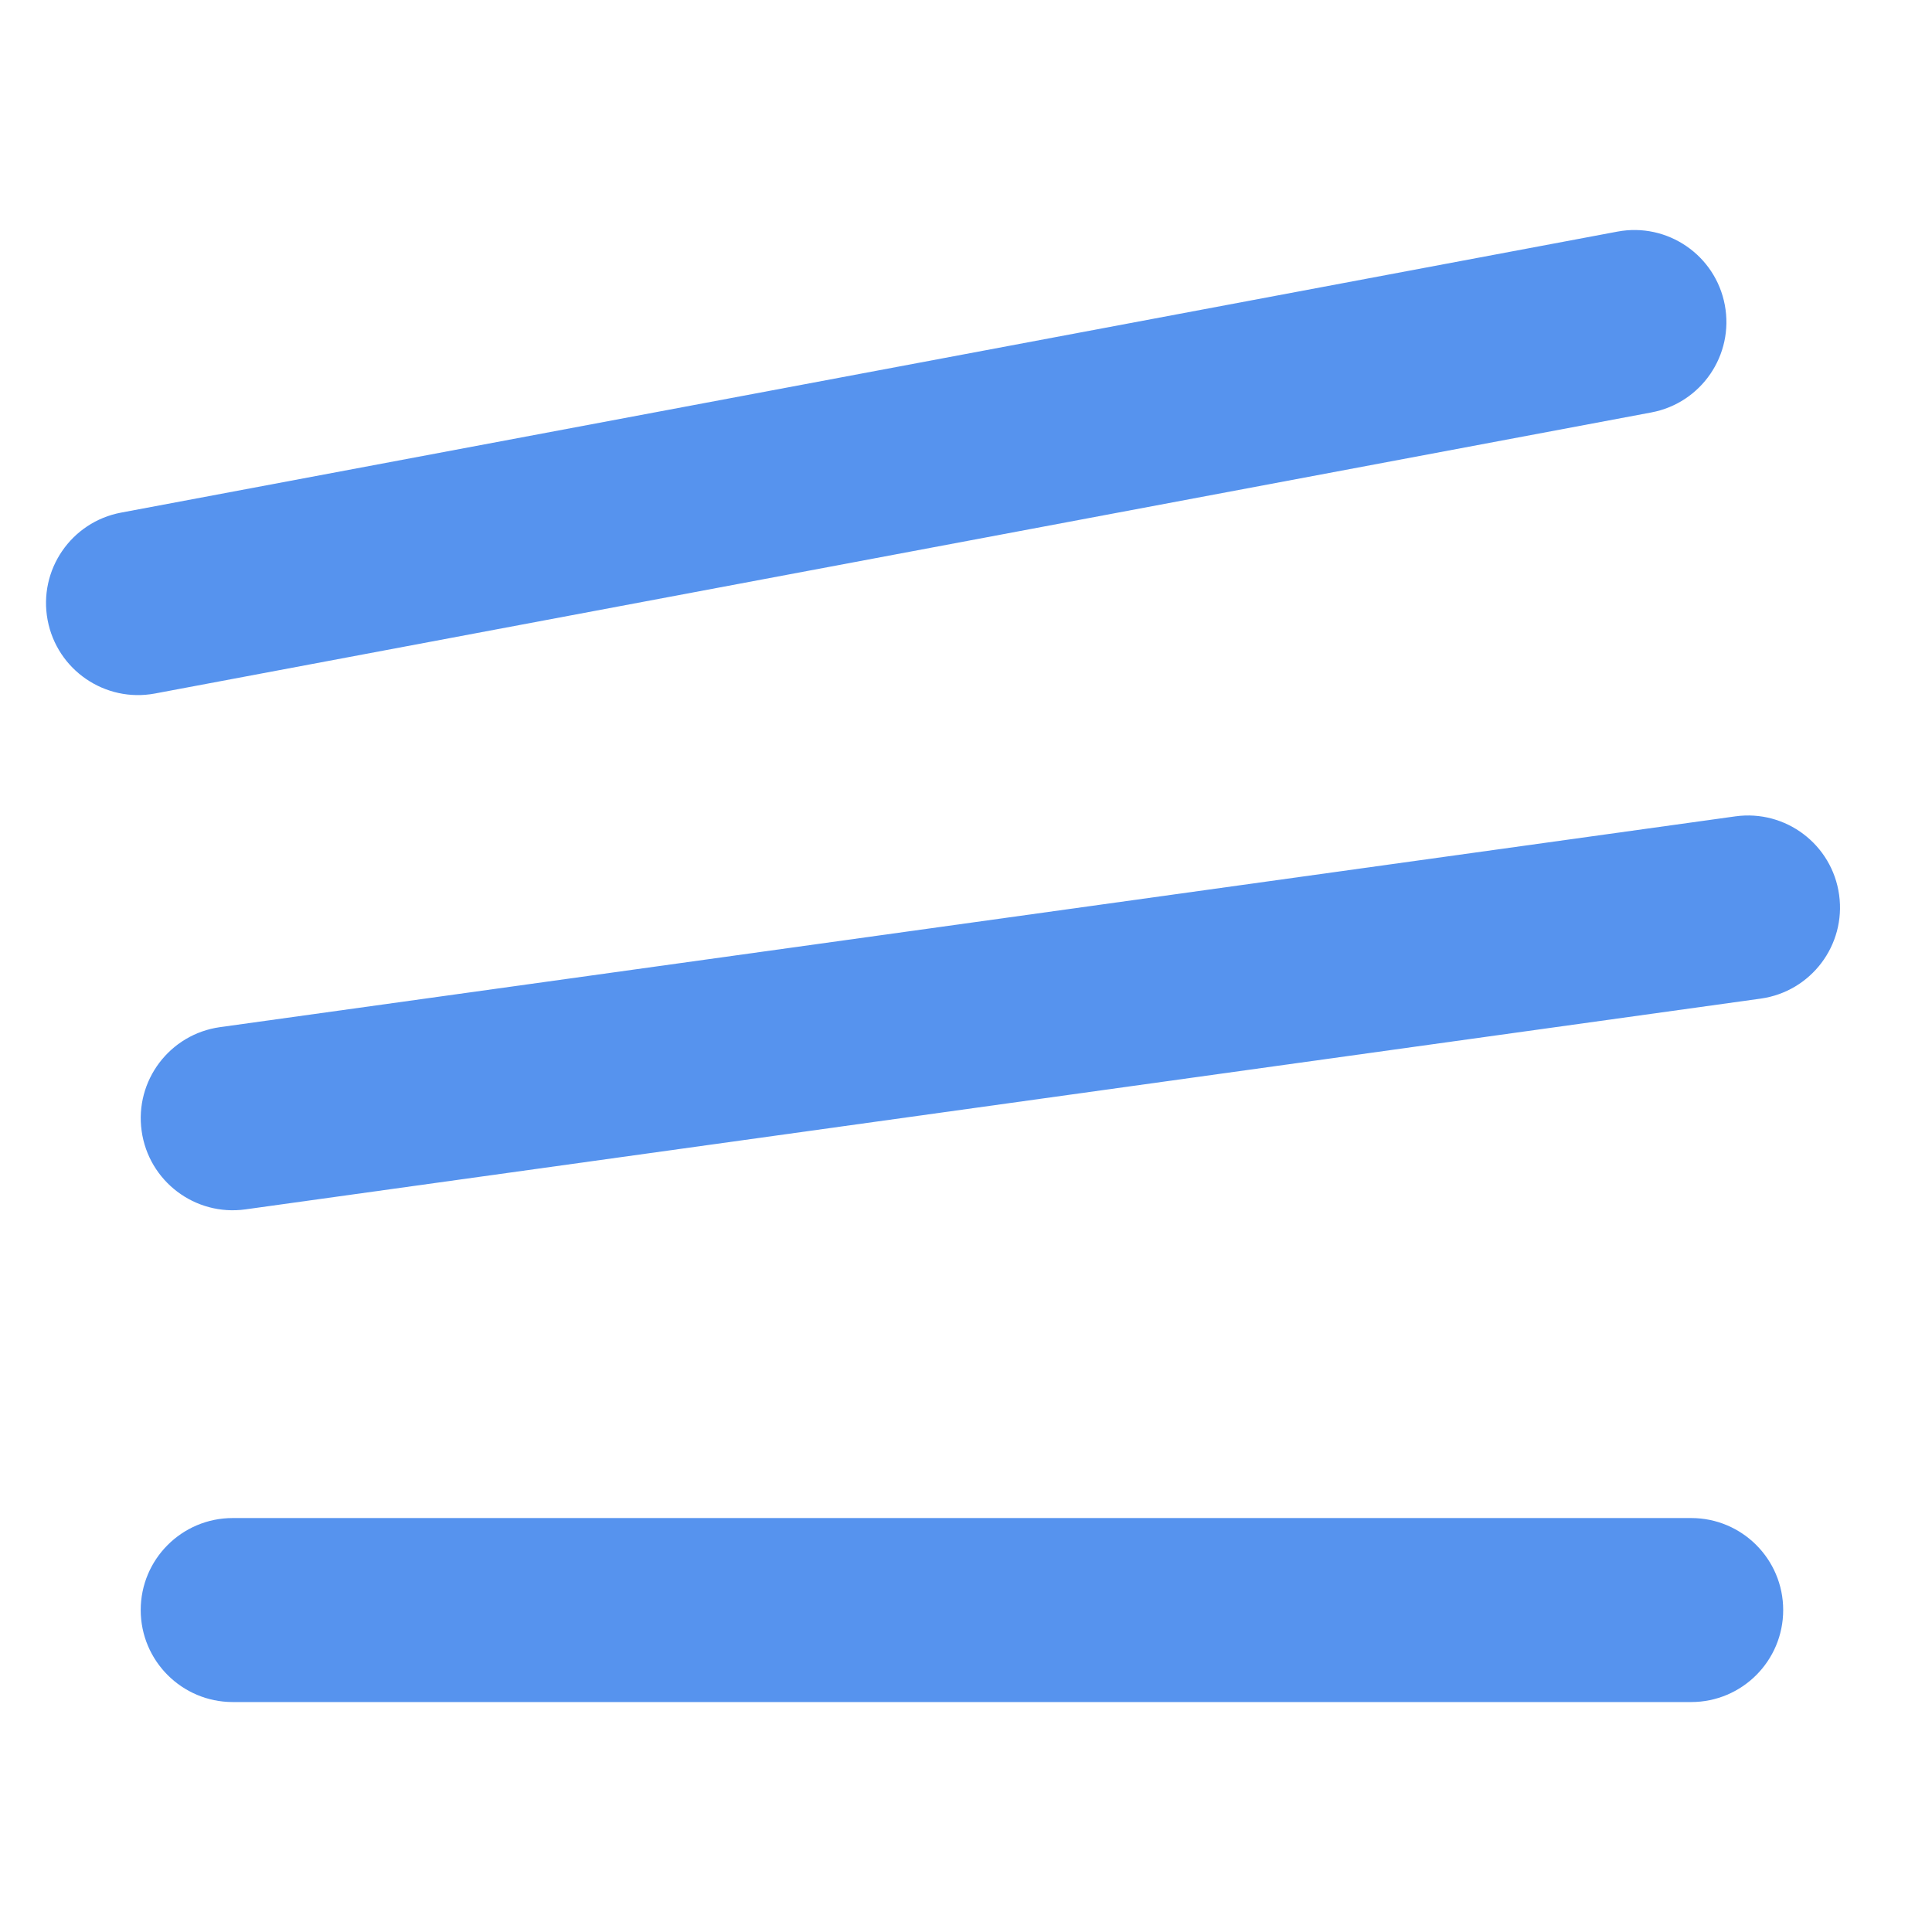
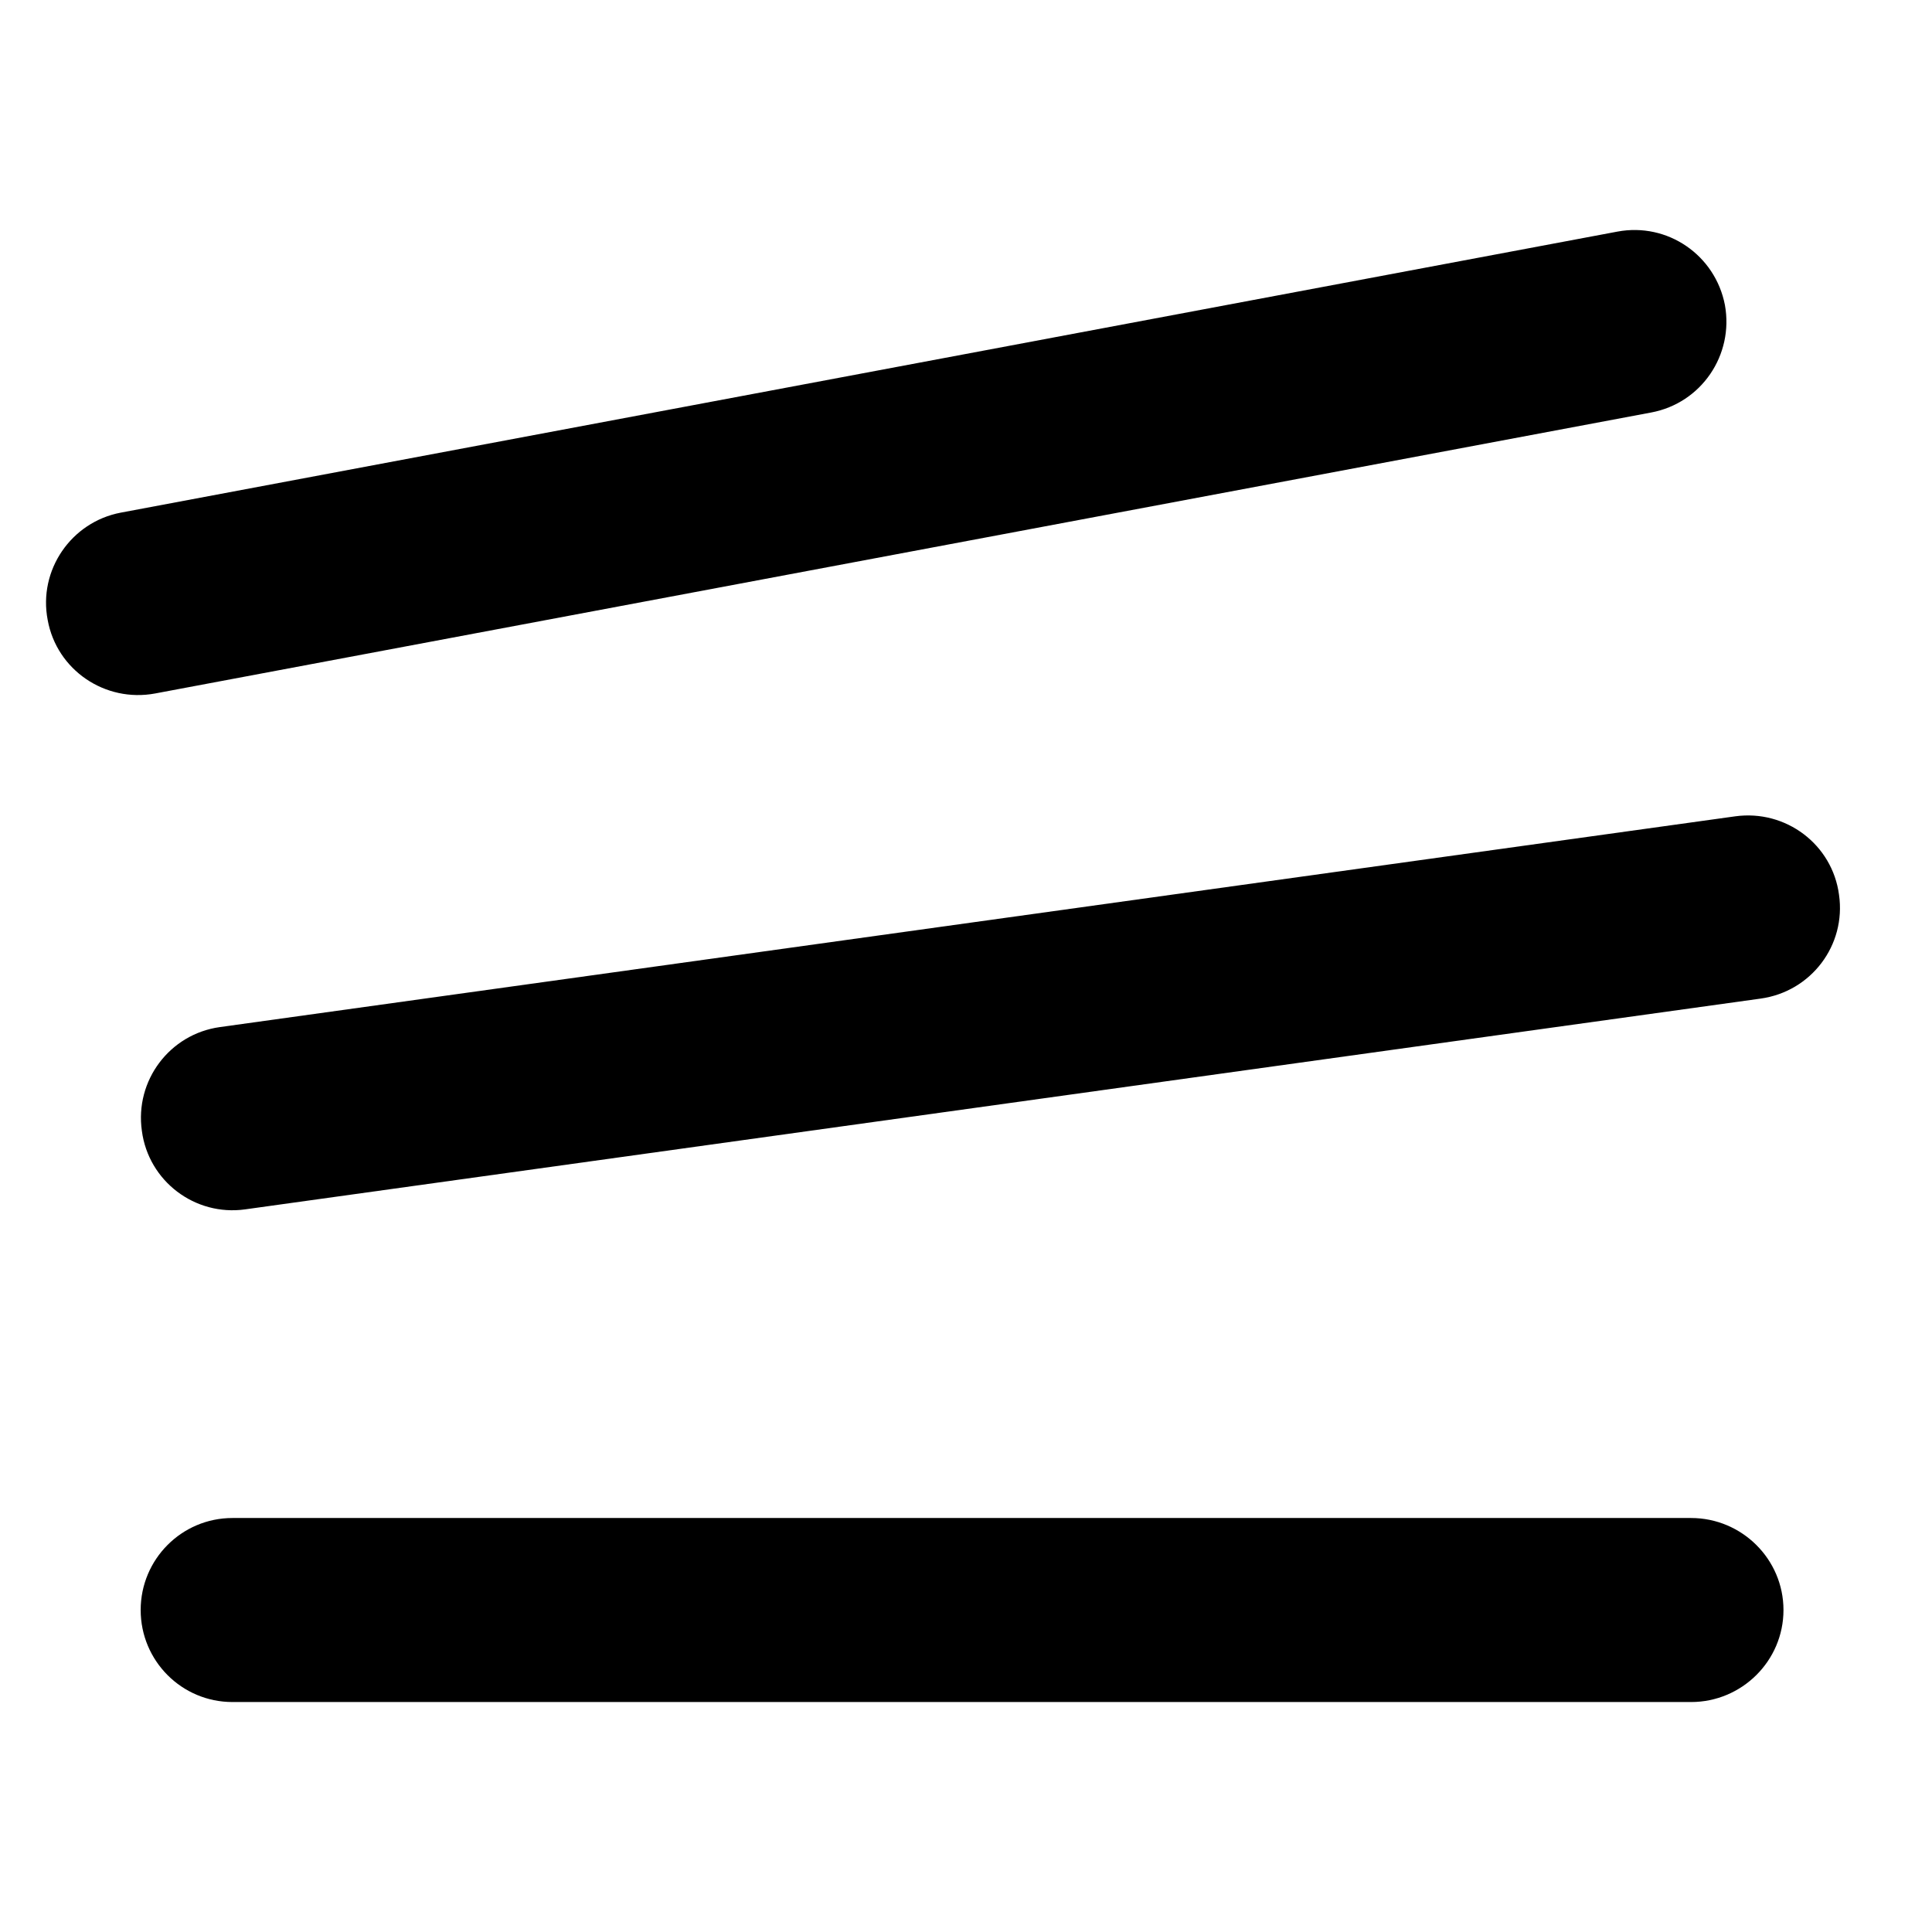
- <svg xmlns="http://www.w3.org/2000/svg" width="42" height="42" viewBox="0 0 42 42">
-   <g>
-     <g transform="matrix(1 0 0 1 1 5)">
-       <path d="M35.765 28.001C36.87 28.001 37.765 28.896 37.765 30.001C37.765 31.105 36.87 32.001 35.765 32.001L4.059 32.001C2.955 32 2.059 31.105 2.059 30.001C2.059 28.896 2.955 28.001 4.059 28.001L35.765 28.001ZM36.725 12.747C37.819 12.595 38.829 13.359 38.981 14.453C39.133 15.547 38.37 16.556 37.276 16.709L4.335 21.291C3.241 21.443 2.231 20.679 2.079 19.585C1.926 18.491 2.69 17.481 3.784 17.329L36.725 12.747ZM34.161 0.035C35.246 -0.169 36.292 0.546 36.496 1.631C36.7 2.717 35.985 3.762 34.899 3.966L2.37 10.076C1.284 10.28 0.239 9.564 0.035 8.479C-0.169 7.393 0.546 6.348 1.631 6.144L34.161 0.035Z" fill="#5693ee" fill-opacity="1" fill-rule="nonzero" />
-     </g>
-   </g>
+ <svg xmlns="http://www.w3.org/2000/svg" width="32" height="32" viewBox="1751 76 32 32">
+   <path d="M1779.01 101.143C1779.85 101.143 1780.54 101.825 1780.54 102.667C1780.54 103.509 1779.85 104.191 1779.01 104.191H1754.85C1754.01 104.191 1753.33 103.509 1753.33 102.667C1753.33 101.826 1754.01 101.143 1754.85 101.143H1779.01ZM1779.74 89.521C1780.58 89.405 1781.35 89.988 1781.46 90.821C1781.58 91.654 1781 92.424 1780.16 92.54L1755.06 96.031C1754.23 96.147 1753.46 95.565 1753.35 94.732C1753.23 93.898 1753.81 93.128 1754.64 93.012L1779.74 89.521ZM1777.79 79.836C1778.62 79.681 1779.41 80.225 1779.57 81.052C1779.72 81.88 1779.18 82.676 1778.35 82.832L1753.57 87.486C1752.74 87.641 1751.94 87.097 1751.79 86.27C1751.63 85.443 1752.18 84.646 1753 84.491L1777.79 79.836Z" fill="black" />
</svg>
